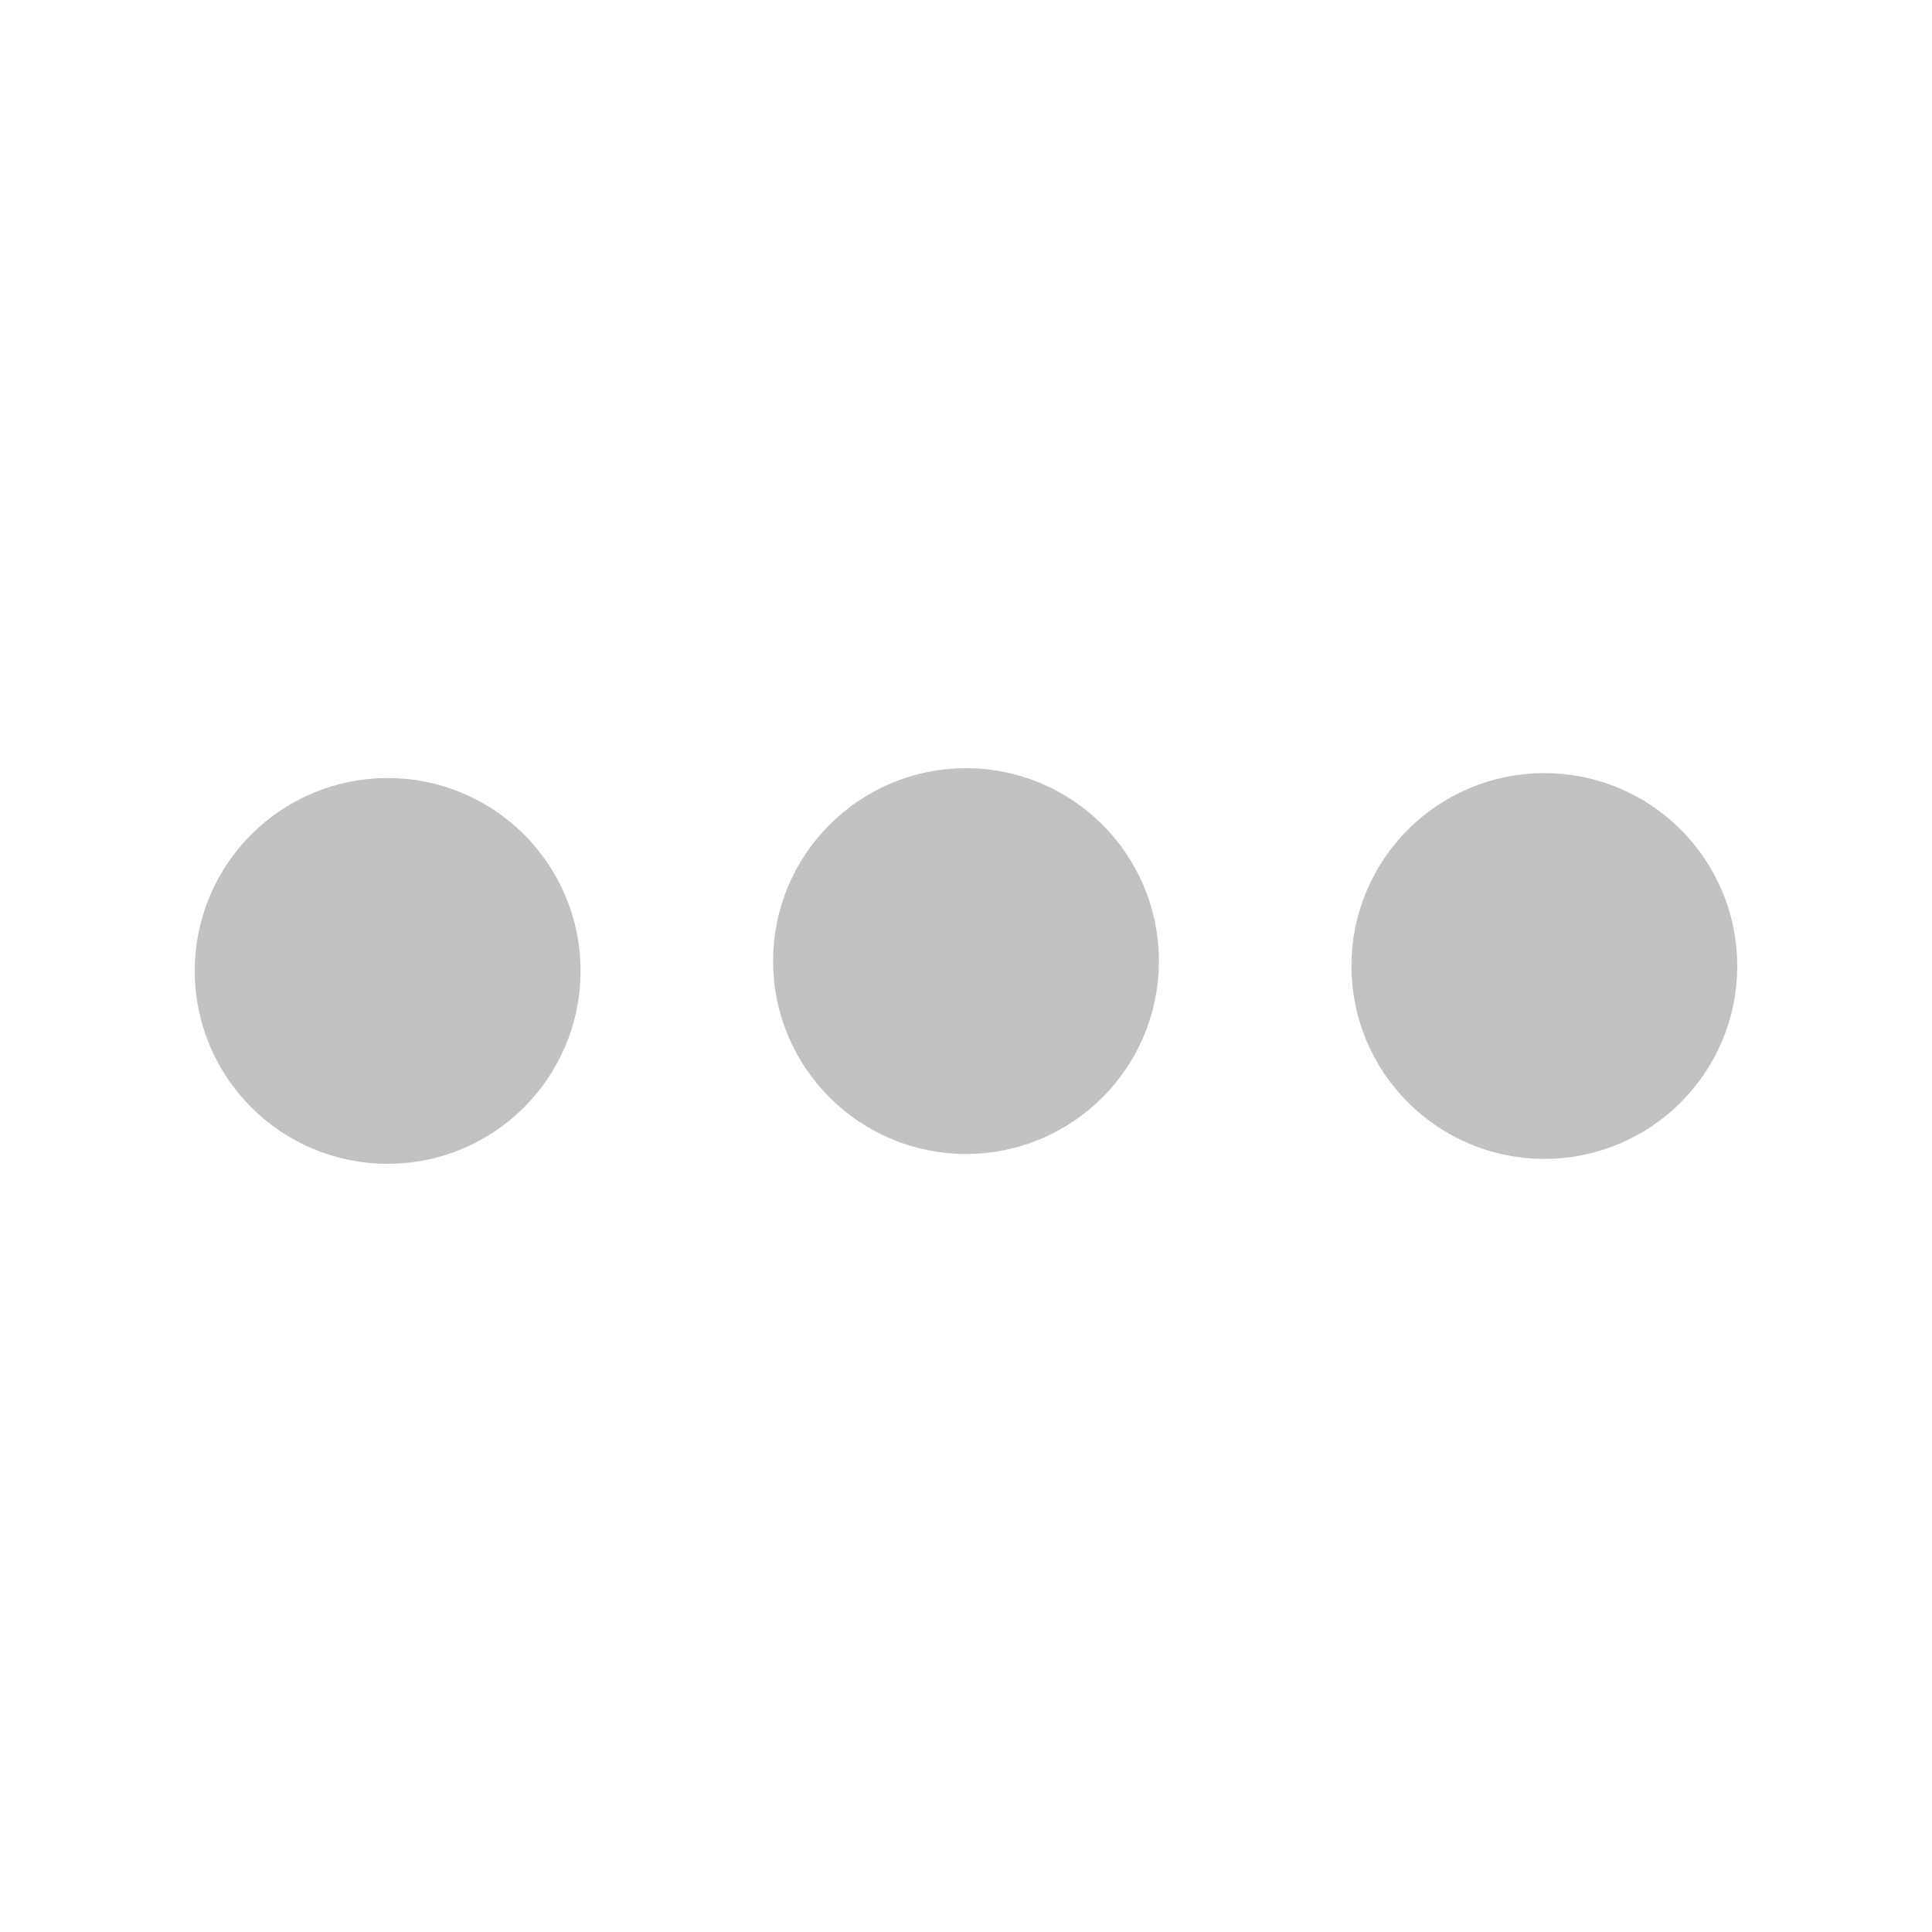
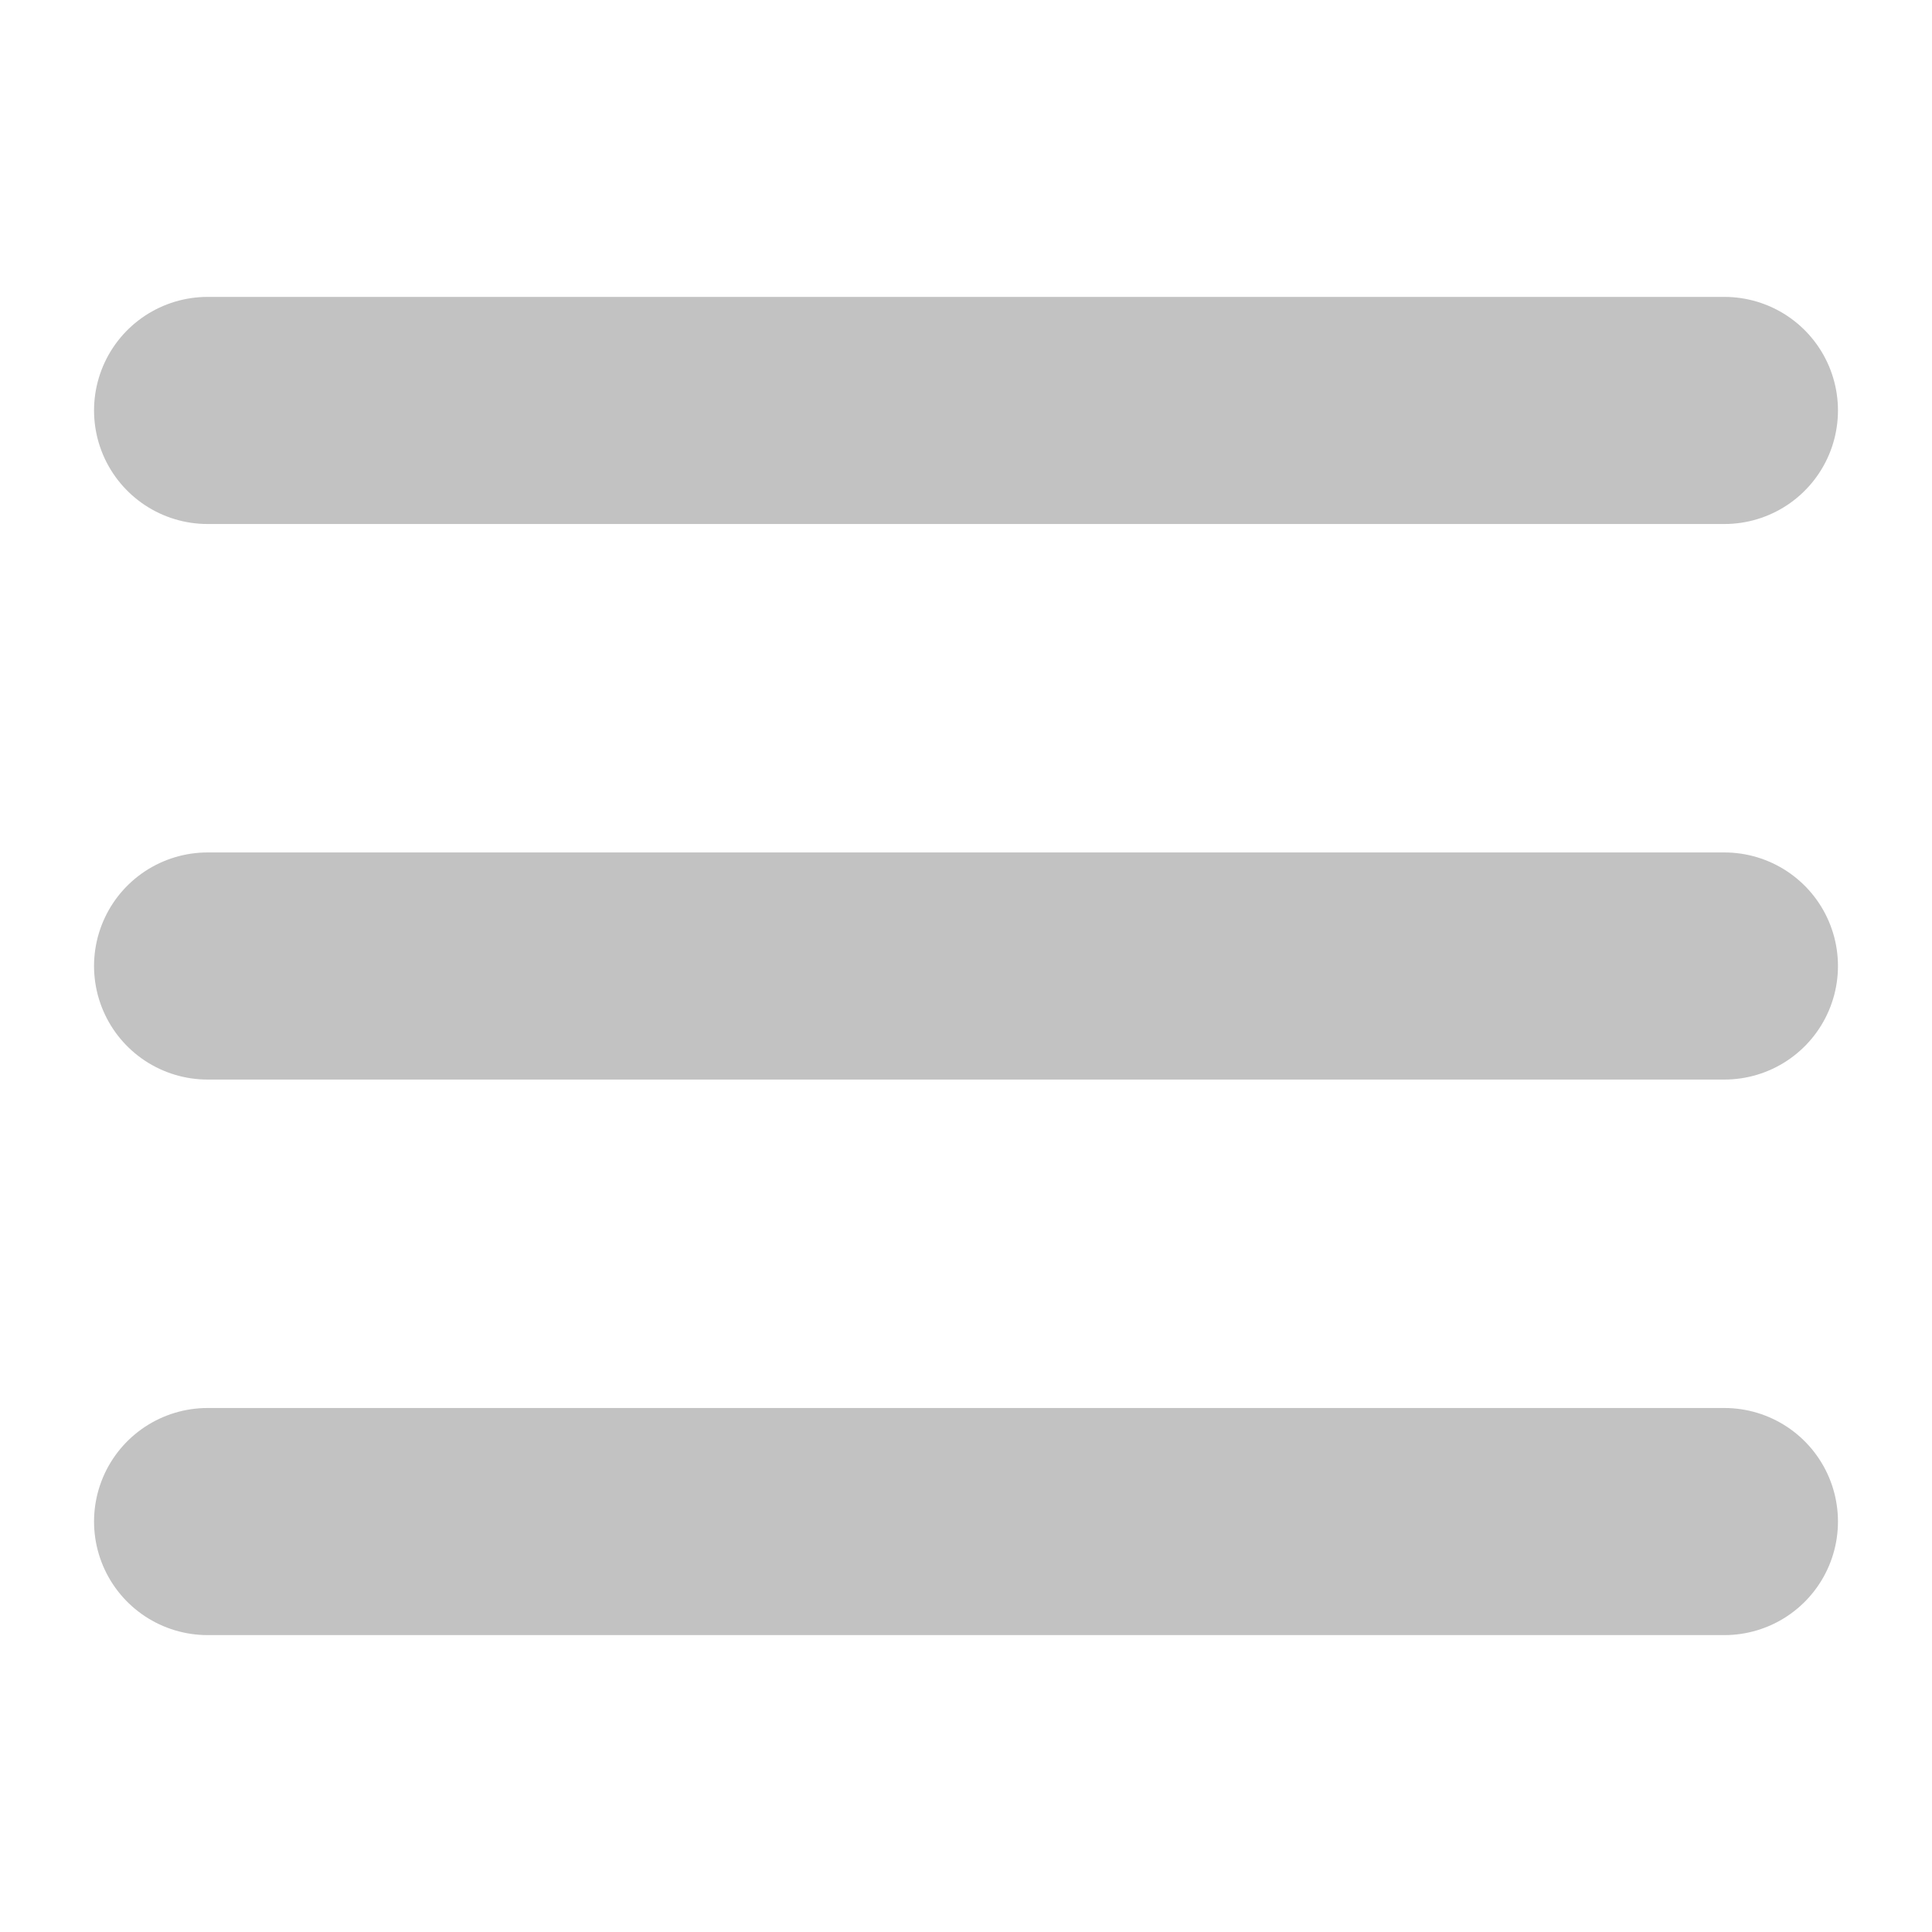
<svg xmlns="http://www.w3.org/2000/svg" viewBox="0 0 20 20" xml:space="preserve" version="1.1" id="svg1">
  <defs id="defs1" />
-   <circle style="fill:#c2c2c2;stroke:#c2c2c2;stroke-width:2;stroke-linecap:round;stroke-linejoin:round" id="path2" cx="4.013" cy="10.051" r="0.997" />
-   <circle style="fill:#c2c2c2;stroke:#c2c2c2;stroke-width:2;stroke-linecap:round;stroke-linejoin:round" id="path2-2" cx="10" cy="9.949" r="0.997" />
-   <circle style="fill:#c2c2c2;stroke:#c2c2c2;stroke-width:2;stroke-linecap:round;stroke-linejoin:round" id="path2-1" cx="15.987" cy="10" r="0.997" />
+   <path style="fill:#c2c2c2;stroke:#c2c2c2;stroke-width:2.351;stroke-linecap:round;stroke-linejoin:round;stroke-dasharray:none" d="M 2.149,4.249 H 17.851" id="path1" />
+   <path style="fill:#c2c2c2;stroke:#c2c2c2;stroke-width:2.351;stroke-linecap:round;stroke-linejoin:round;stroke-dasharray:none" d="M 2.149,10 H 17.851" id="path1-1" />
+   <path style="fill:#c2c2c2;stroke:#c2c2c2;stroke-width:2.351;stroke-linecap:round;stroke-linejoin:round;stroke-dasharray:none" d="M 2.149,15.751 H 17.851" id="path1-7" />
</svg>
